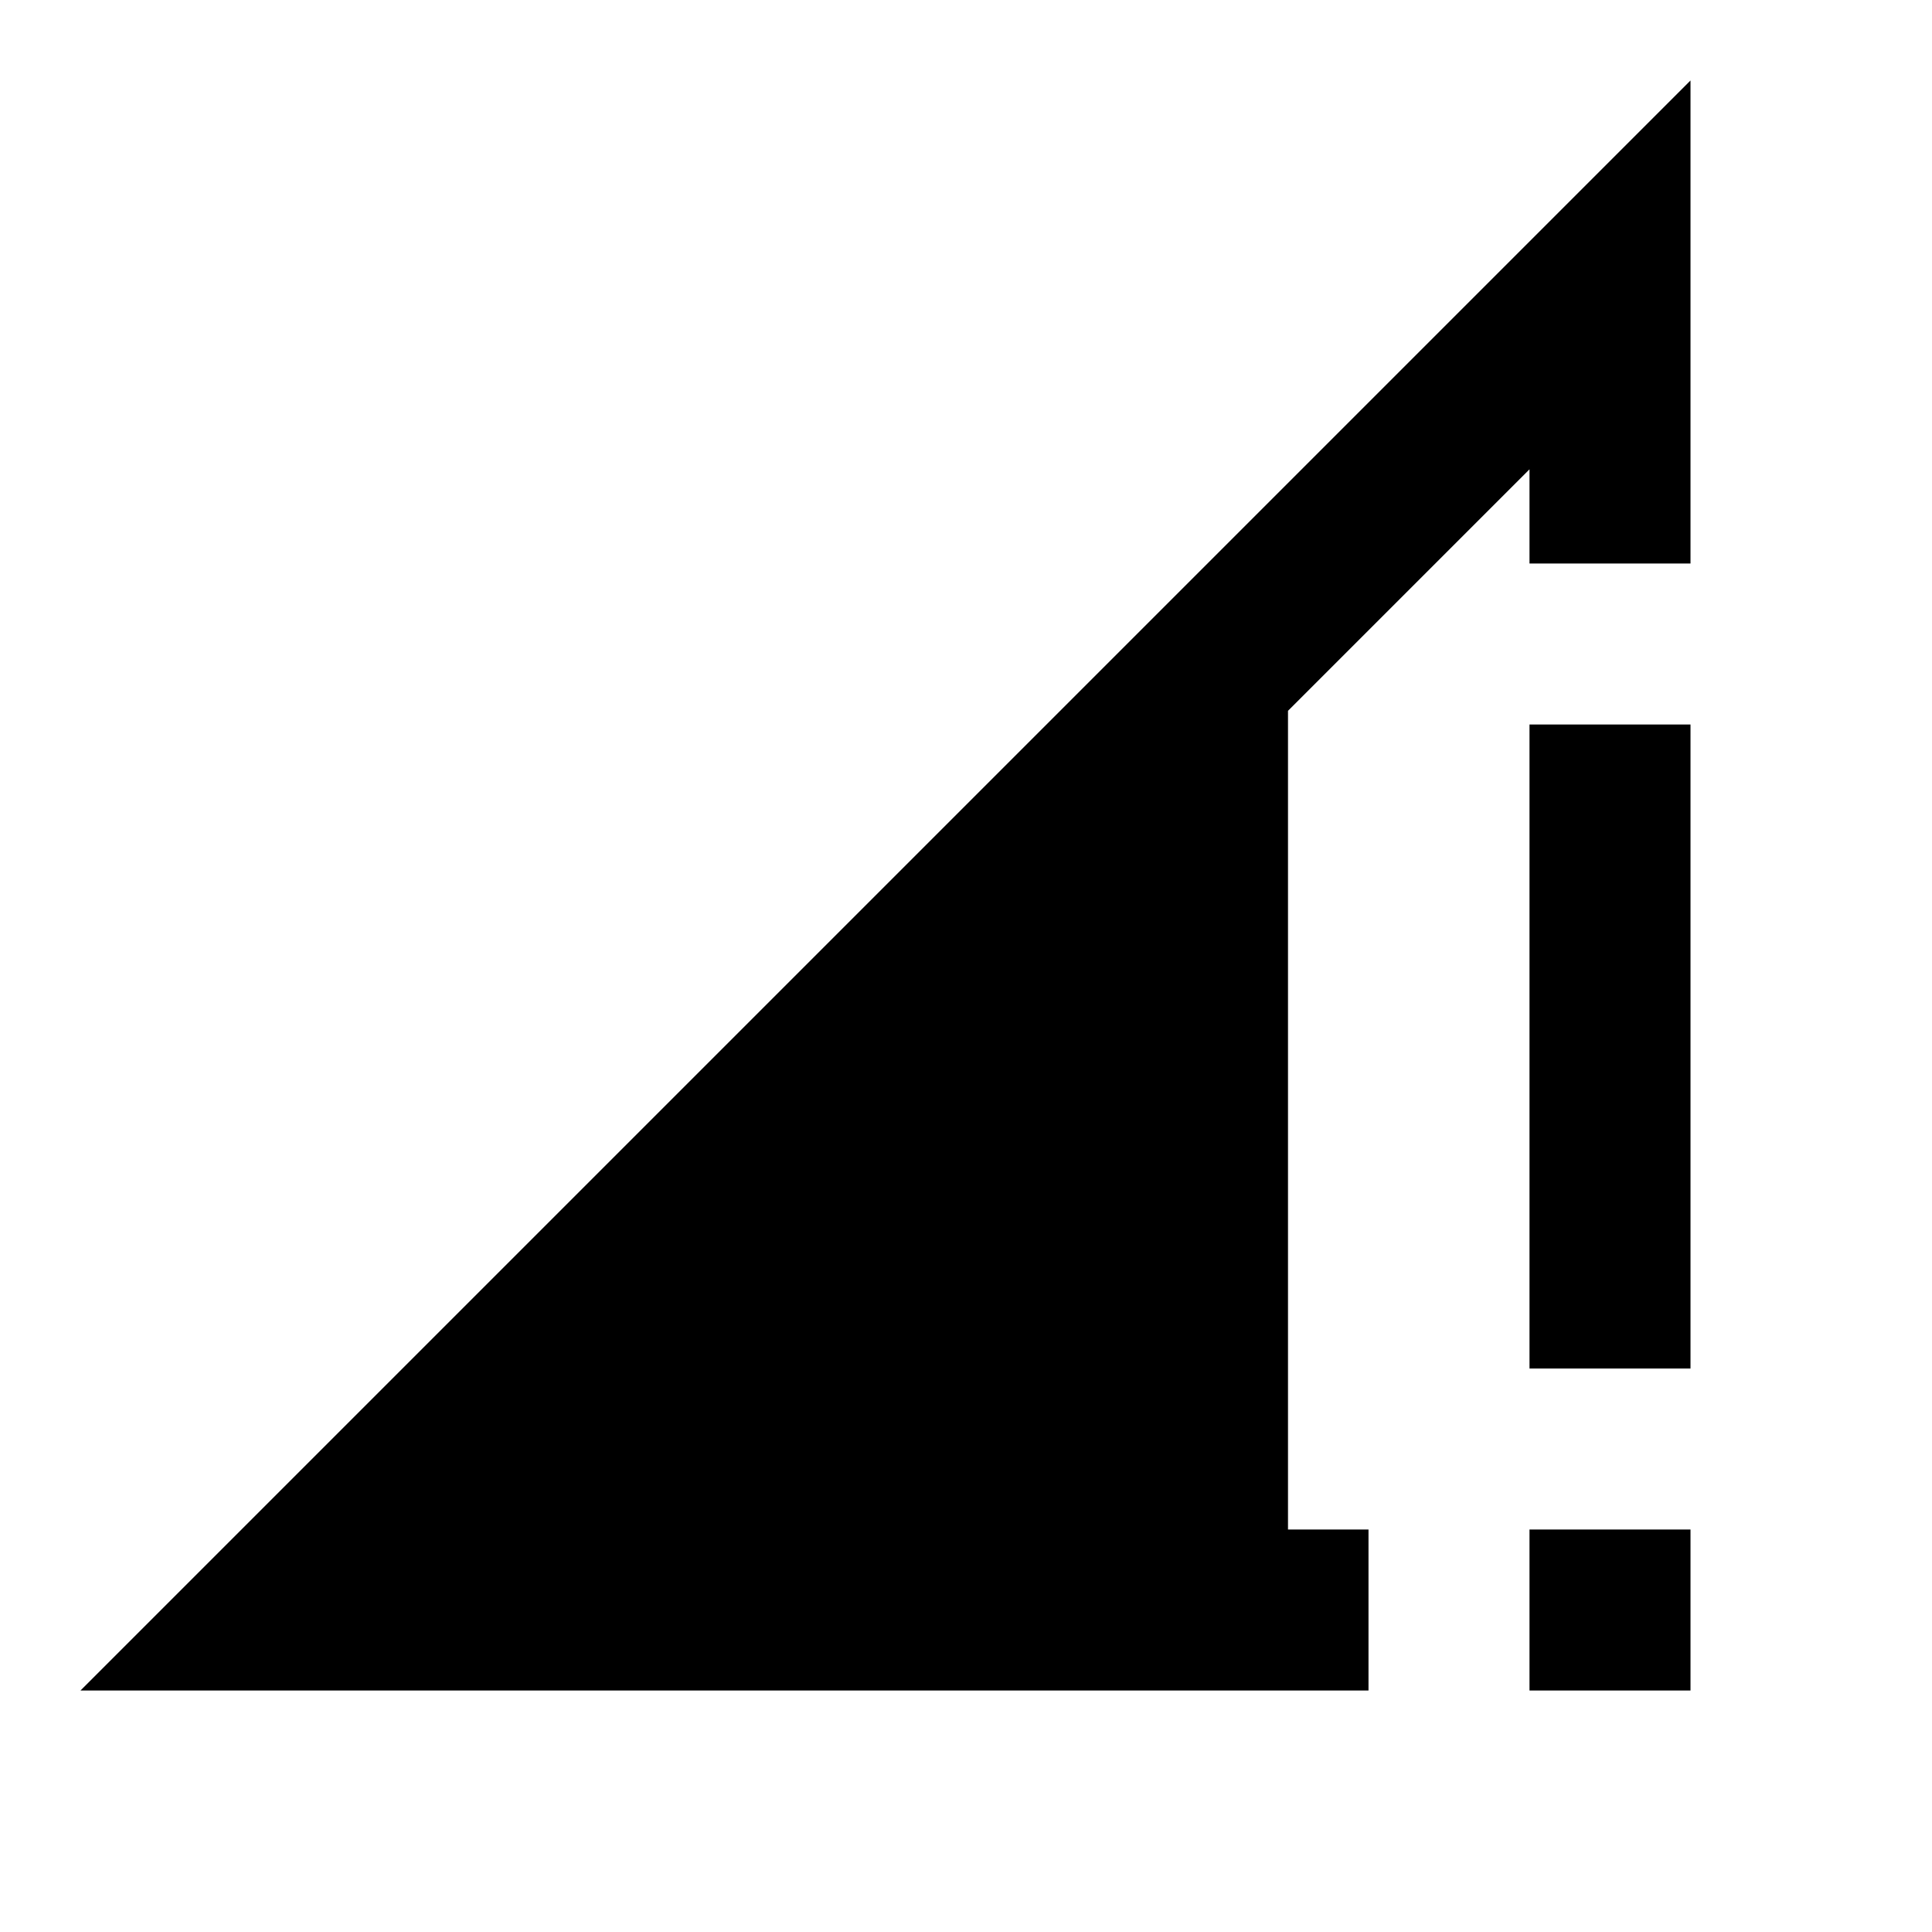
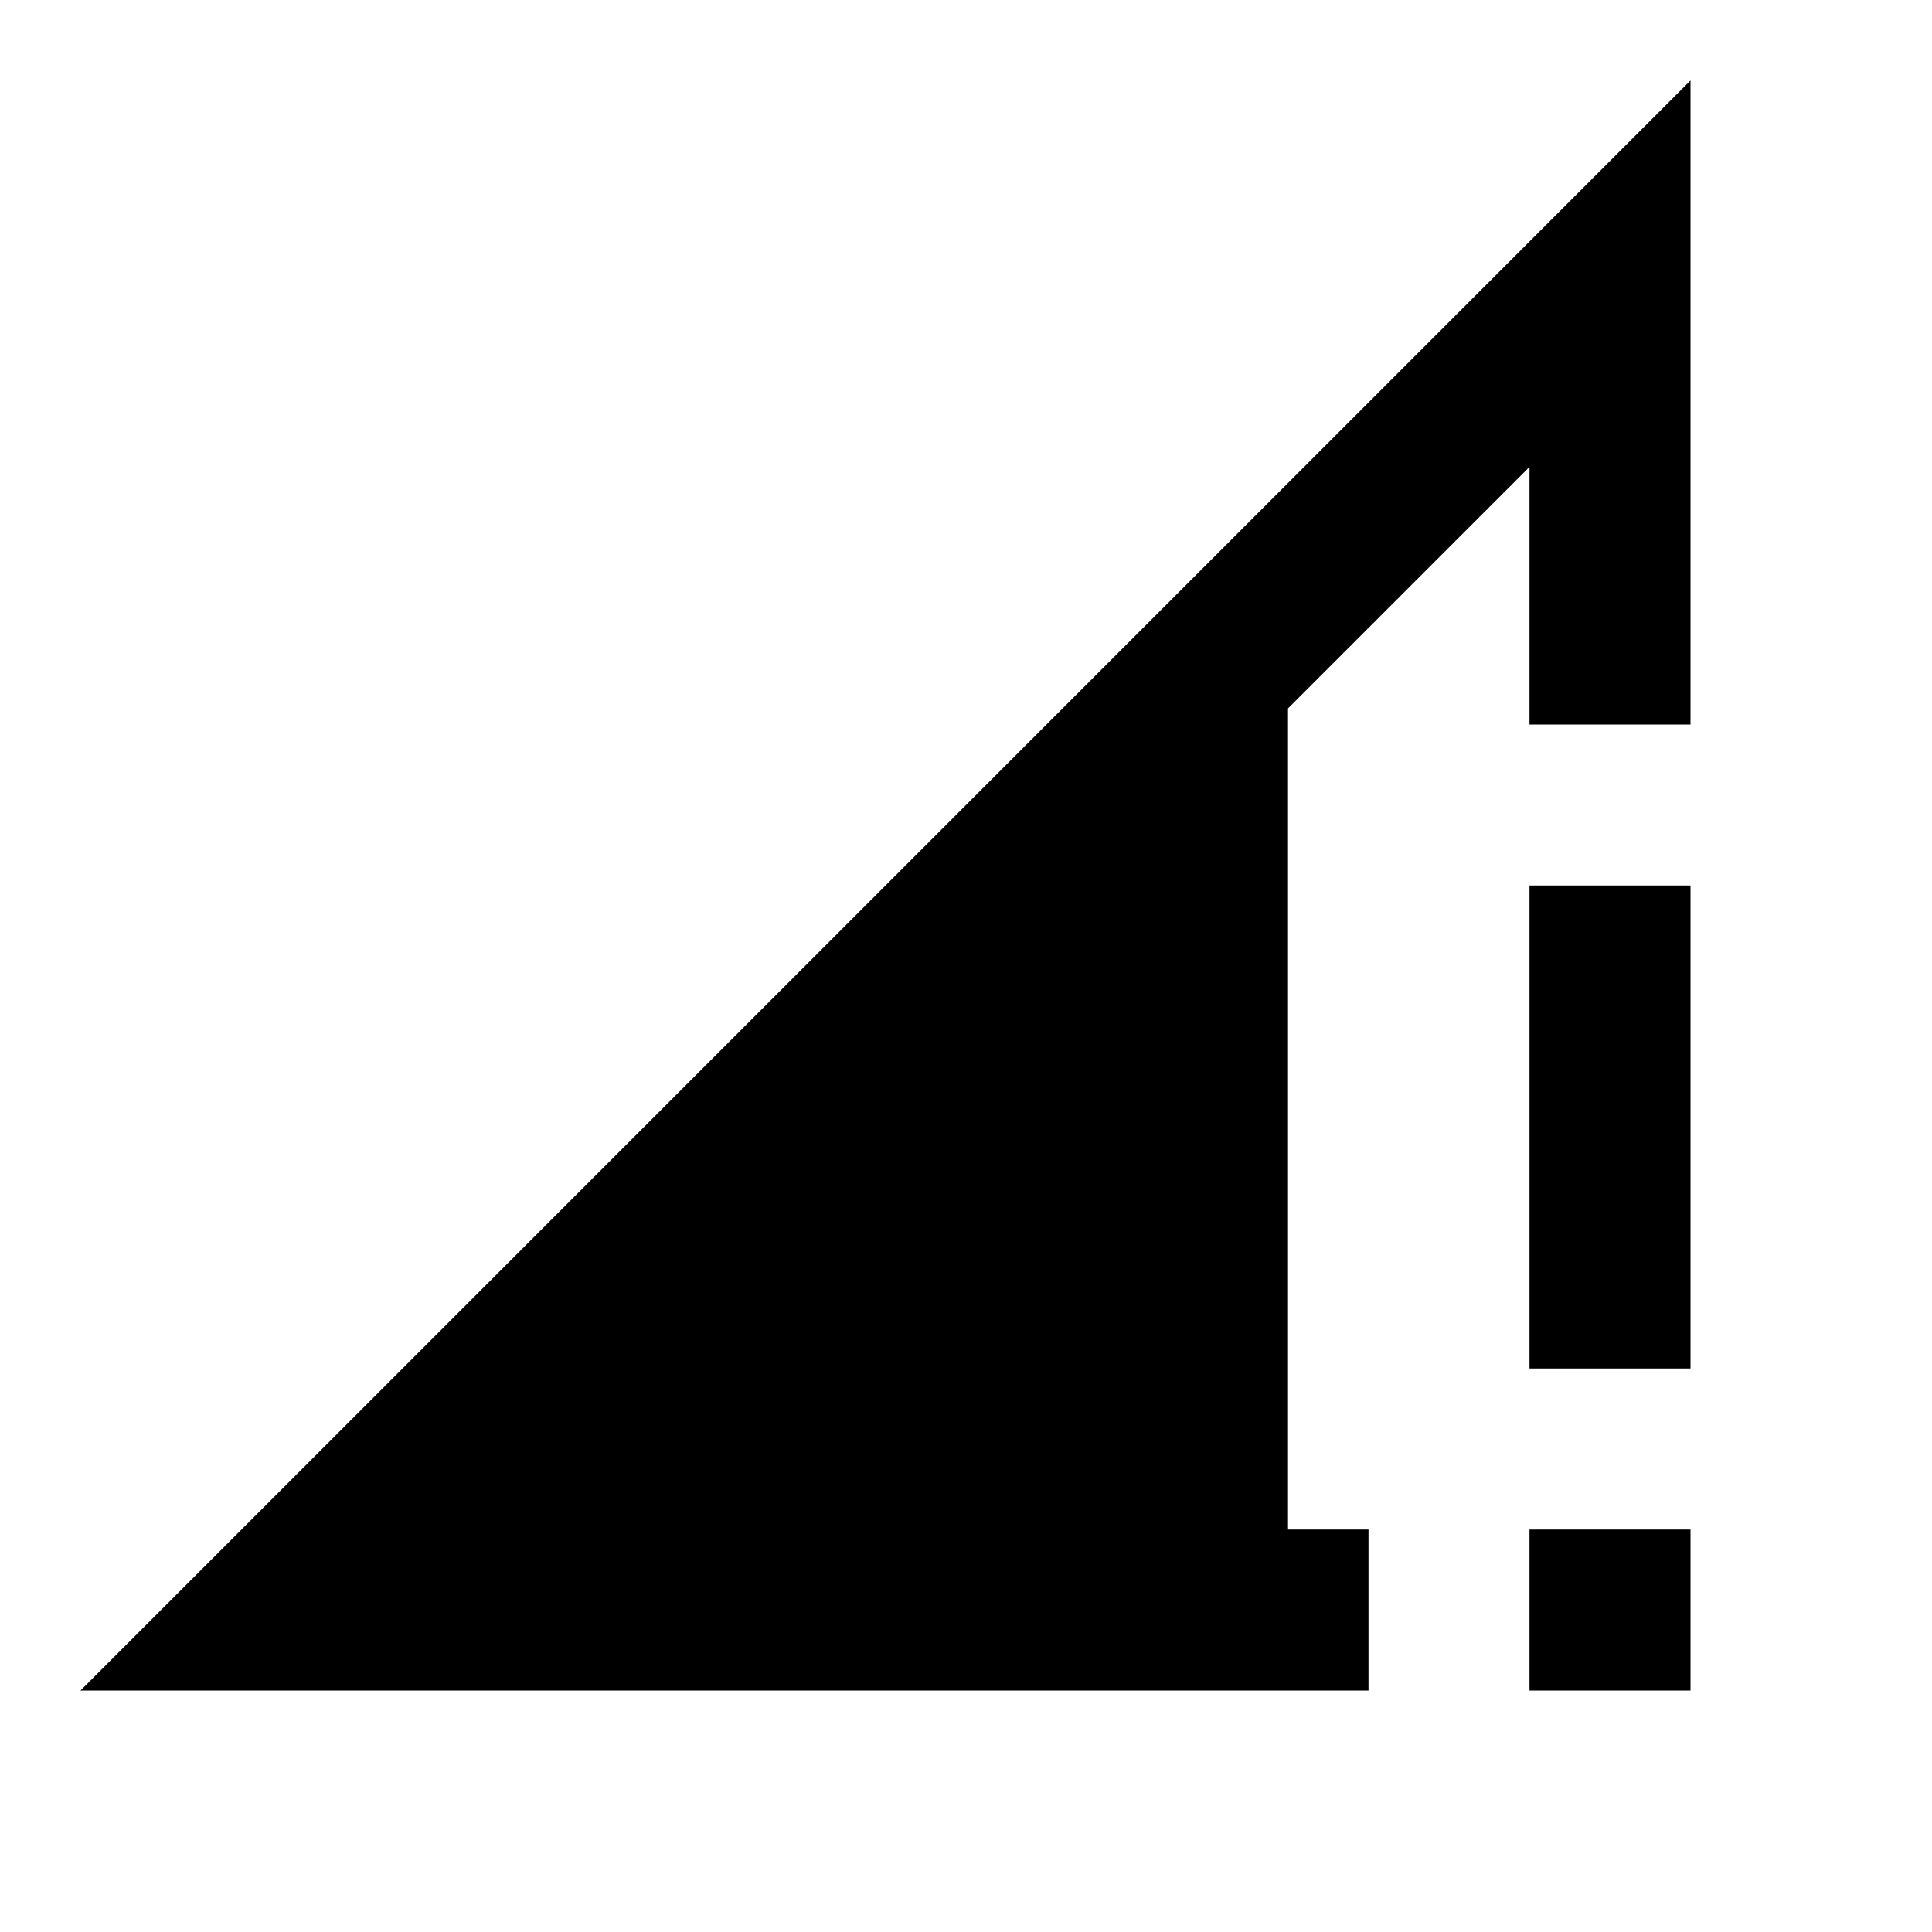
<svg xmlns="http://www.w3.org/2000/svg" version="1.1" id="mdi-network-strength-3-alert" width="24" height="24" viewBox="0 0 24 24">
-   <path d="M21,1L1,21H17V19H16V8.83L19,5.83V7H21M19,9V17H21V9M19,19V21H21V19" />
+   <path d="M21 1L1 21H17V19H16V8.8L19 5.8V9H21M19 11V17H21V11M19 19V21H21V19" />
</svg>
